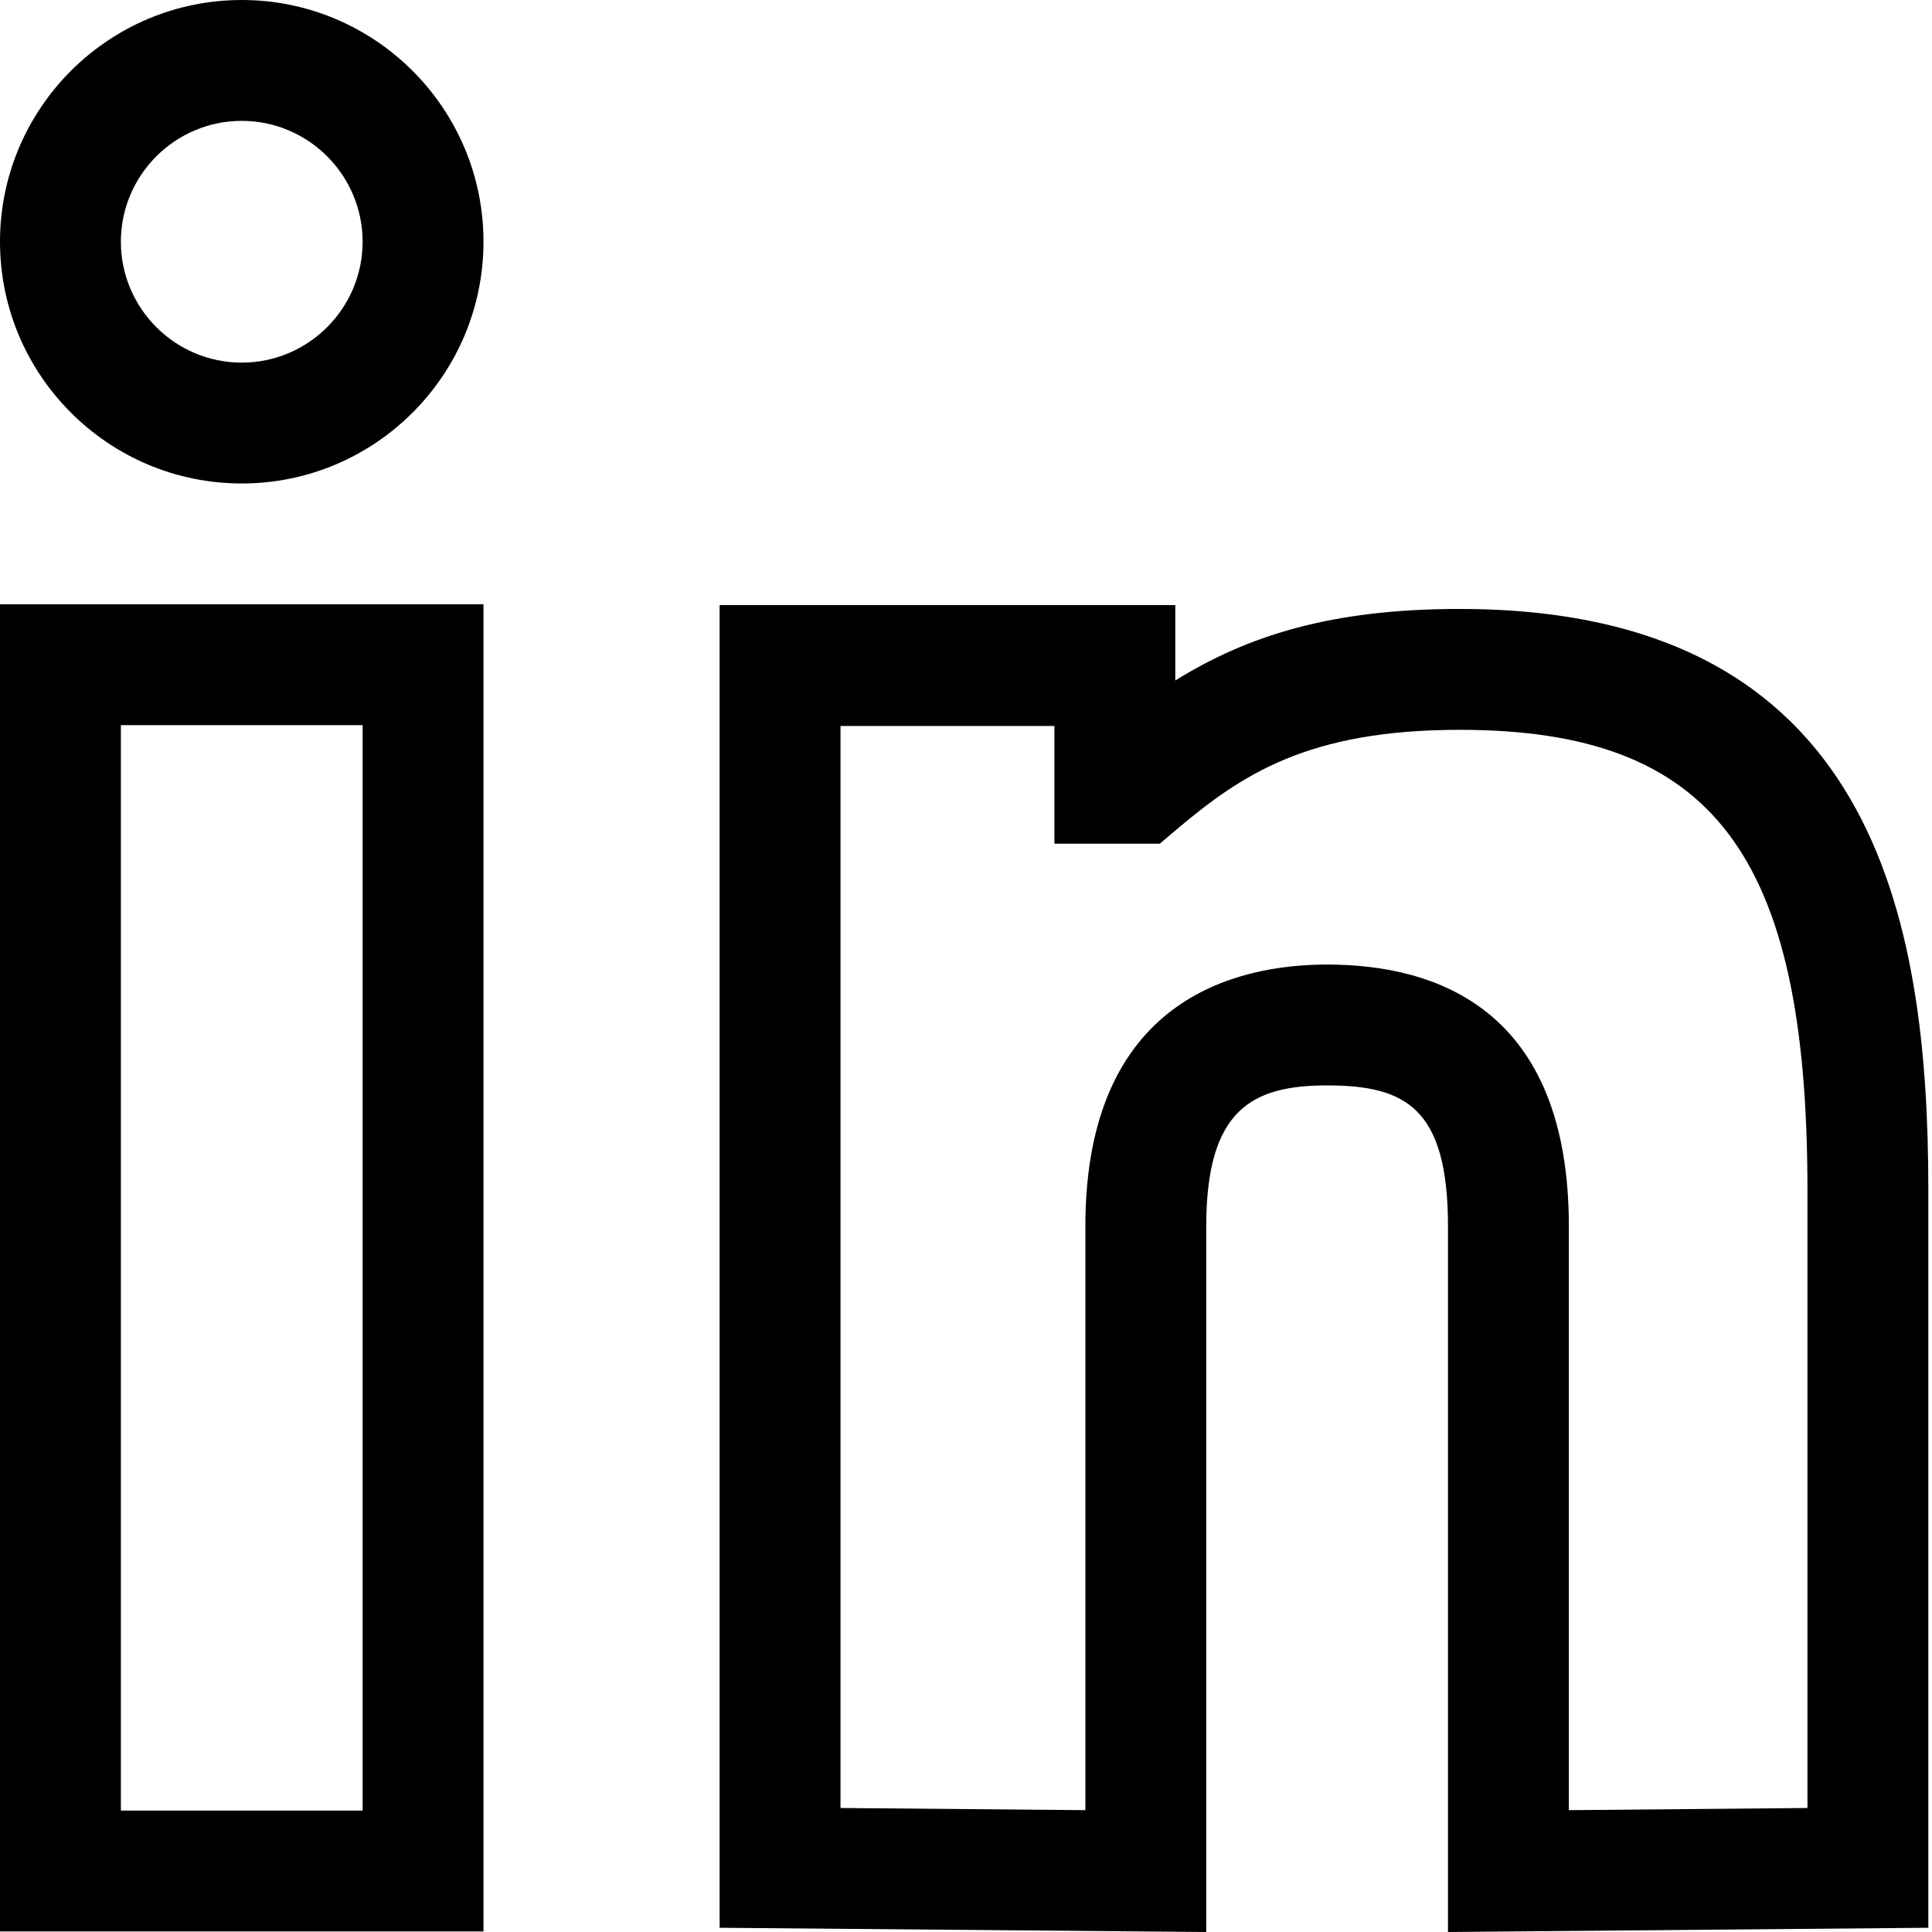
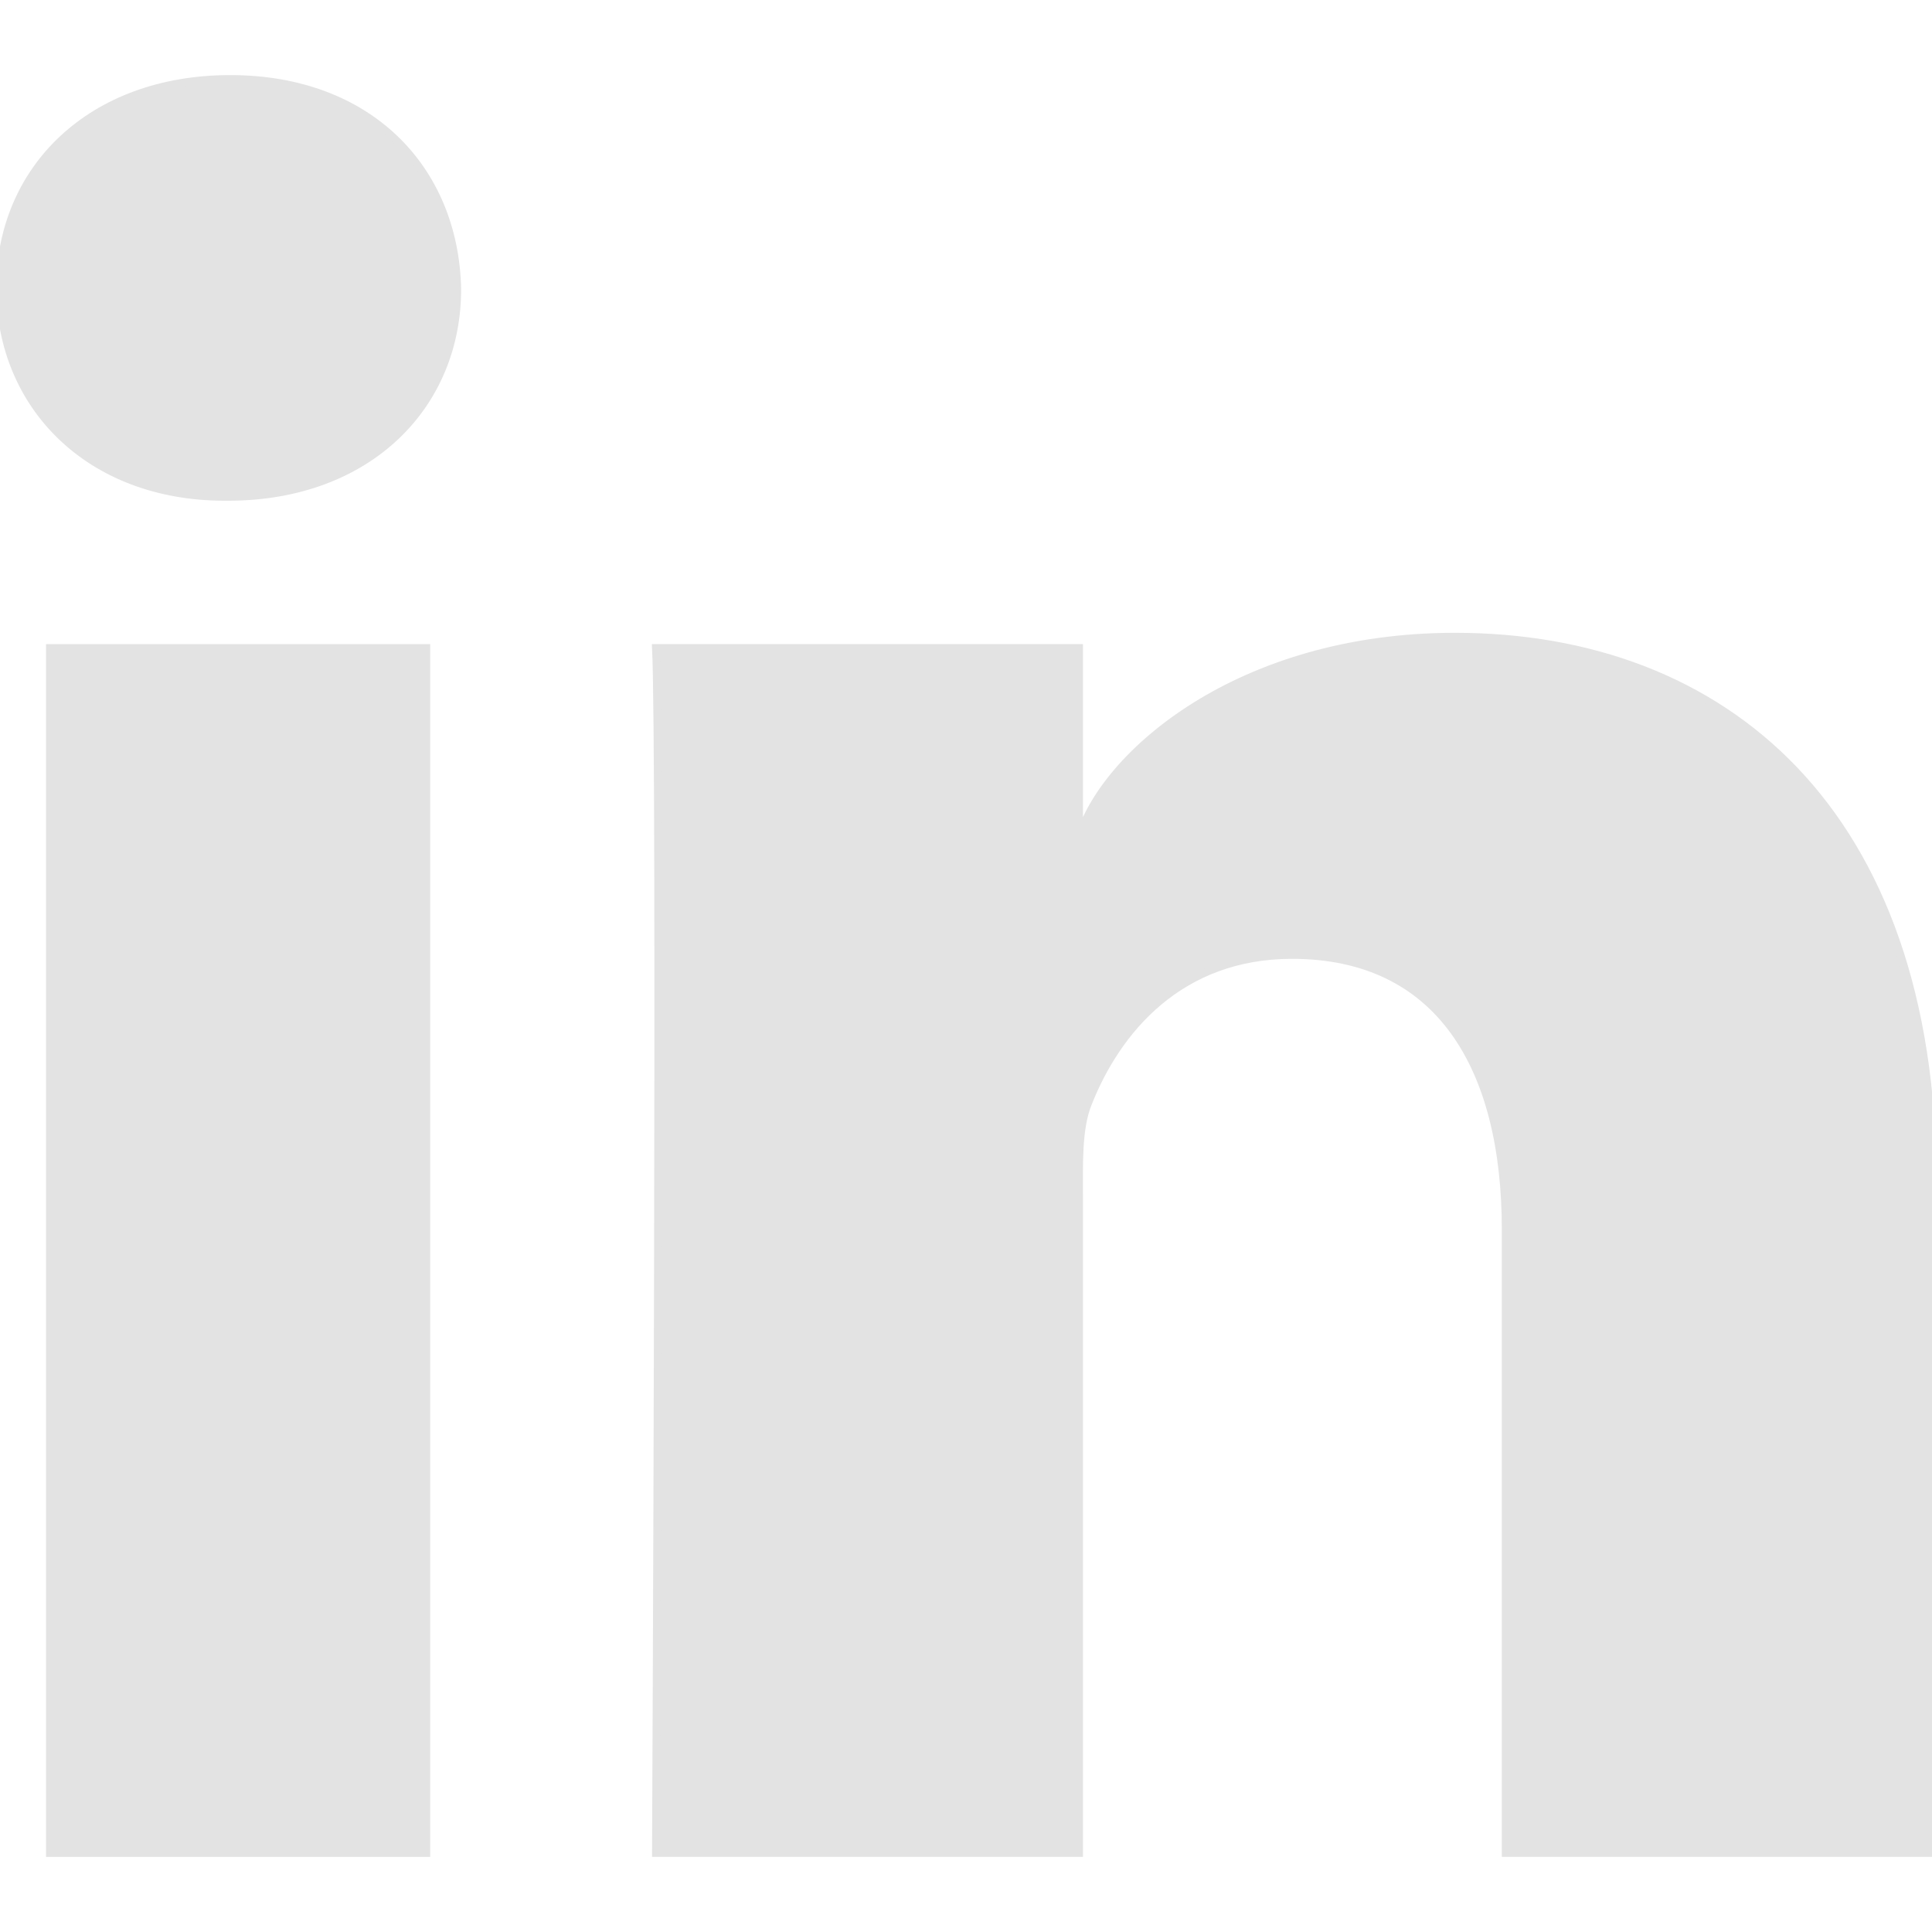
- <svg xmlns="http://www.w3.org/2000/svg" fill="#000000" width="800px" height="800px" viewBox="0 0 1920 1920">
-   <path d="M1168 601.321v74.955c72.312-44.925 155.796-71.11 282.643-71.11 412.852 0 465.705 308.588 465.705 577.417v733.213L1438.991 1920v-701.261c0-117.718-42.162-140.06-120.12-140.06-74.114 0-120.12 23.423-120.12 140.06V1920l-483.604-4.204V601.32H1168Zm-687.52-.792v1318.918H0V600.53h480.48Zm-120.12 120.12H120.12v1078.678h240.24V720.65Zm687.52.792H835.267v1075.316l243.364 2.162v-580.18c0-226.427 150.51-260.18 240.24-260.18 109.55 0 240.24 45.165 240.24 260.18v580.18l237.117-2.162v-614.174c0-333.334-93.573-457.298-345.585-457.298-151.472 0-217.057 44.925-281.322 98.98l-16.696 14.173H1047.88V721.441ZM240.24 0c132.493 0 240.24 107.748 240.24 240.24 0 132.493-107.747 240.24-240.24 240.24C107.748 480.48 0 372.733 0 240.24 0 107.748 107.748 0 240.24 0Zm0 120.12c-66.186 0-120.12 53.934-120.12 120.12s53.934 120.12 120.12 120.12 120.12-53.934 120.12-120.12-53.934-120.12-120.12-120.12Z" fill-rule="evenodd" />
+ <svg xmlns="http://www.w3.org/2000/svg" fill="#e3e3e3" version="1.1" id="Layer_1" viewBox="-271 283.9 256 235.1" xml:space="preserve" width="800px" height="800px" stroke="#e3e3e3">
+   <g id="SVGRepo_bgCarrier" stroke-width="0" />
+   <g id="SVGRepo_tracerCarrier" stroke-linecap="round" stroke-linejoin="round" />
+   <g id="SVGRepo_iconCarrier">
+     <g>
+       <rect x="-264.4" y="359.3" width="49.9" height="159.7" />
+       <path d="M-240.5,283.9c-18.4,0-30.5,11.9-30.5,27.7c0,15.5,11.7,27.7,29.8,27.7h0.4c18.8,0,30.5-12.3,30.4-27.7 C-210.8,295.8-222.1,283.9-240.5,283.9z" />
+       <path d="M-78.2,357.8c-28.6,0-46.5,15.6-49.8,26.6v-25.1h-56.1c0.7,13.3,0,159.7,0,159.7h56.1v-86.3c0-4.9-0.2-9.7,1.2-13.1 c3.8-9.6,12.1-19.6,27-19.6c19.5,0,28.3,14.8,28.3,36.4V519h56.6v-88.8C-14.9,380.8-42.7,357.8-78.2,357.8z" />
+     </g>
+   </g>
</svg>
